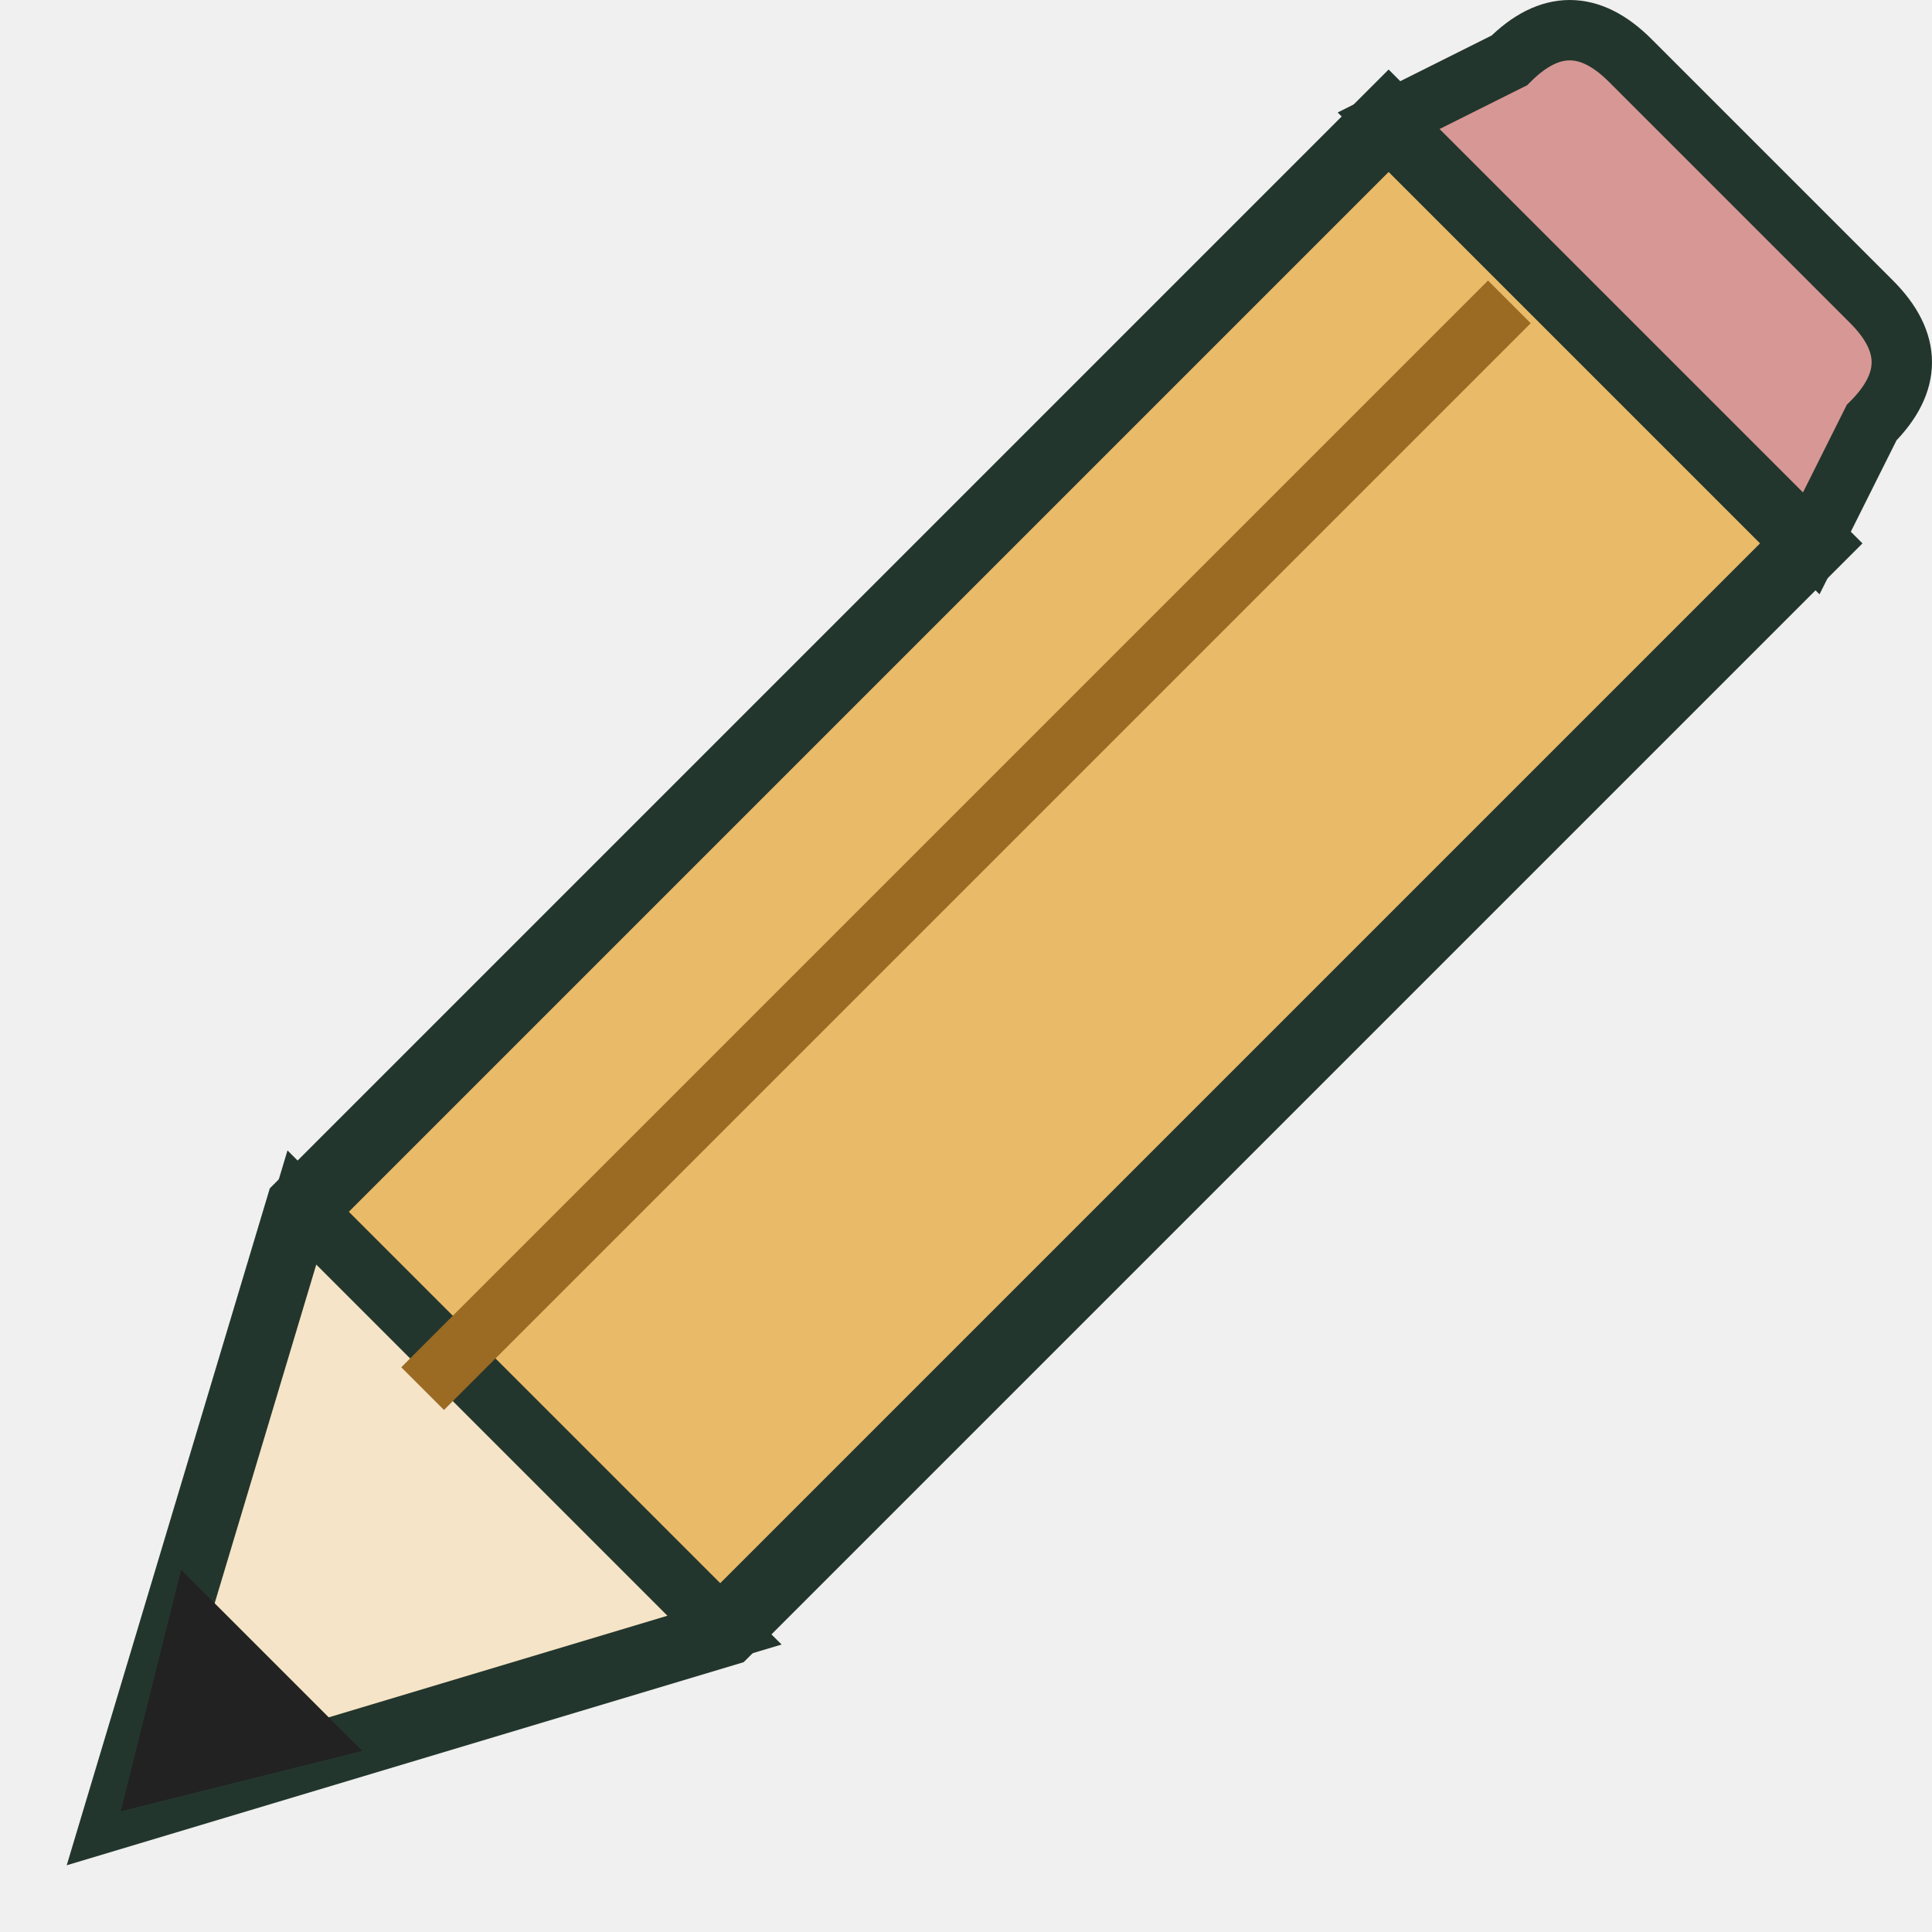
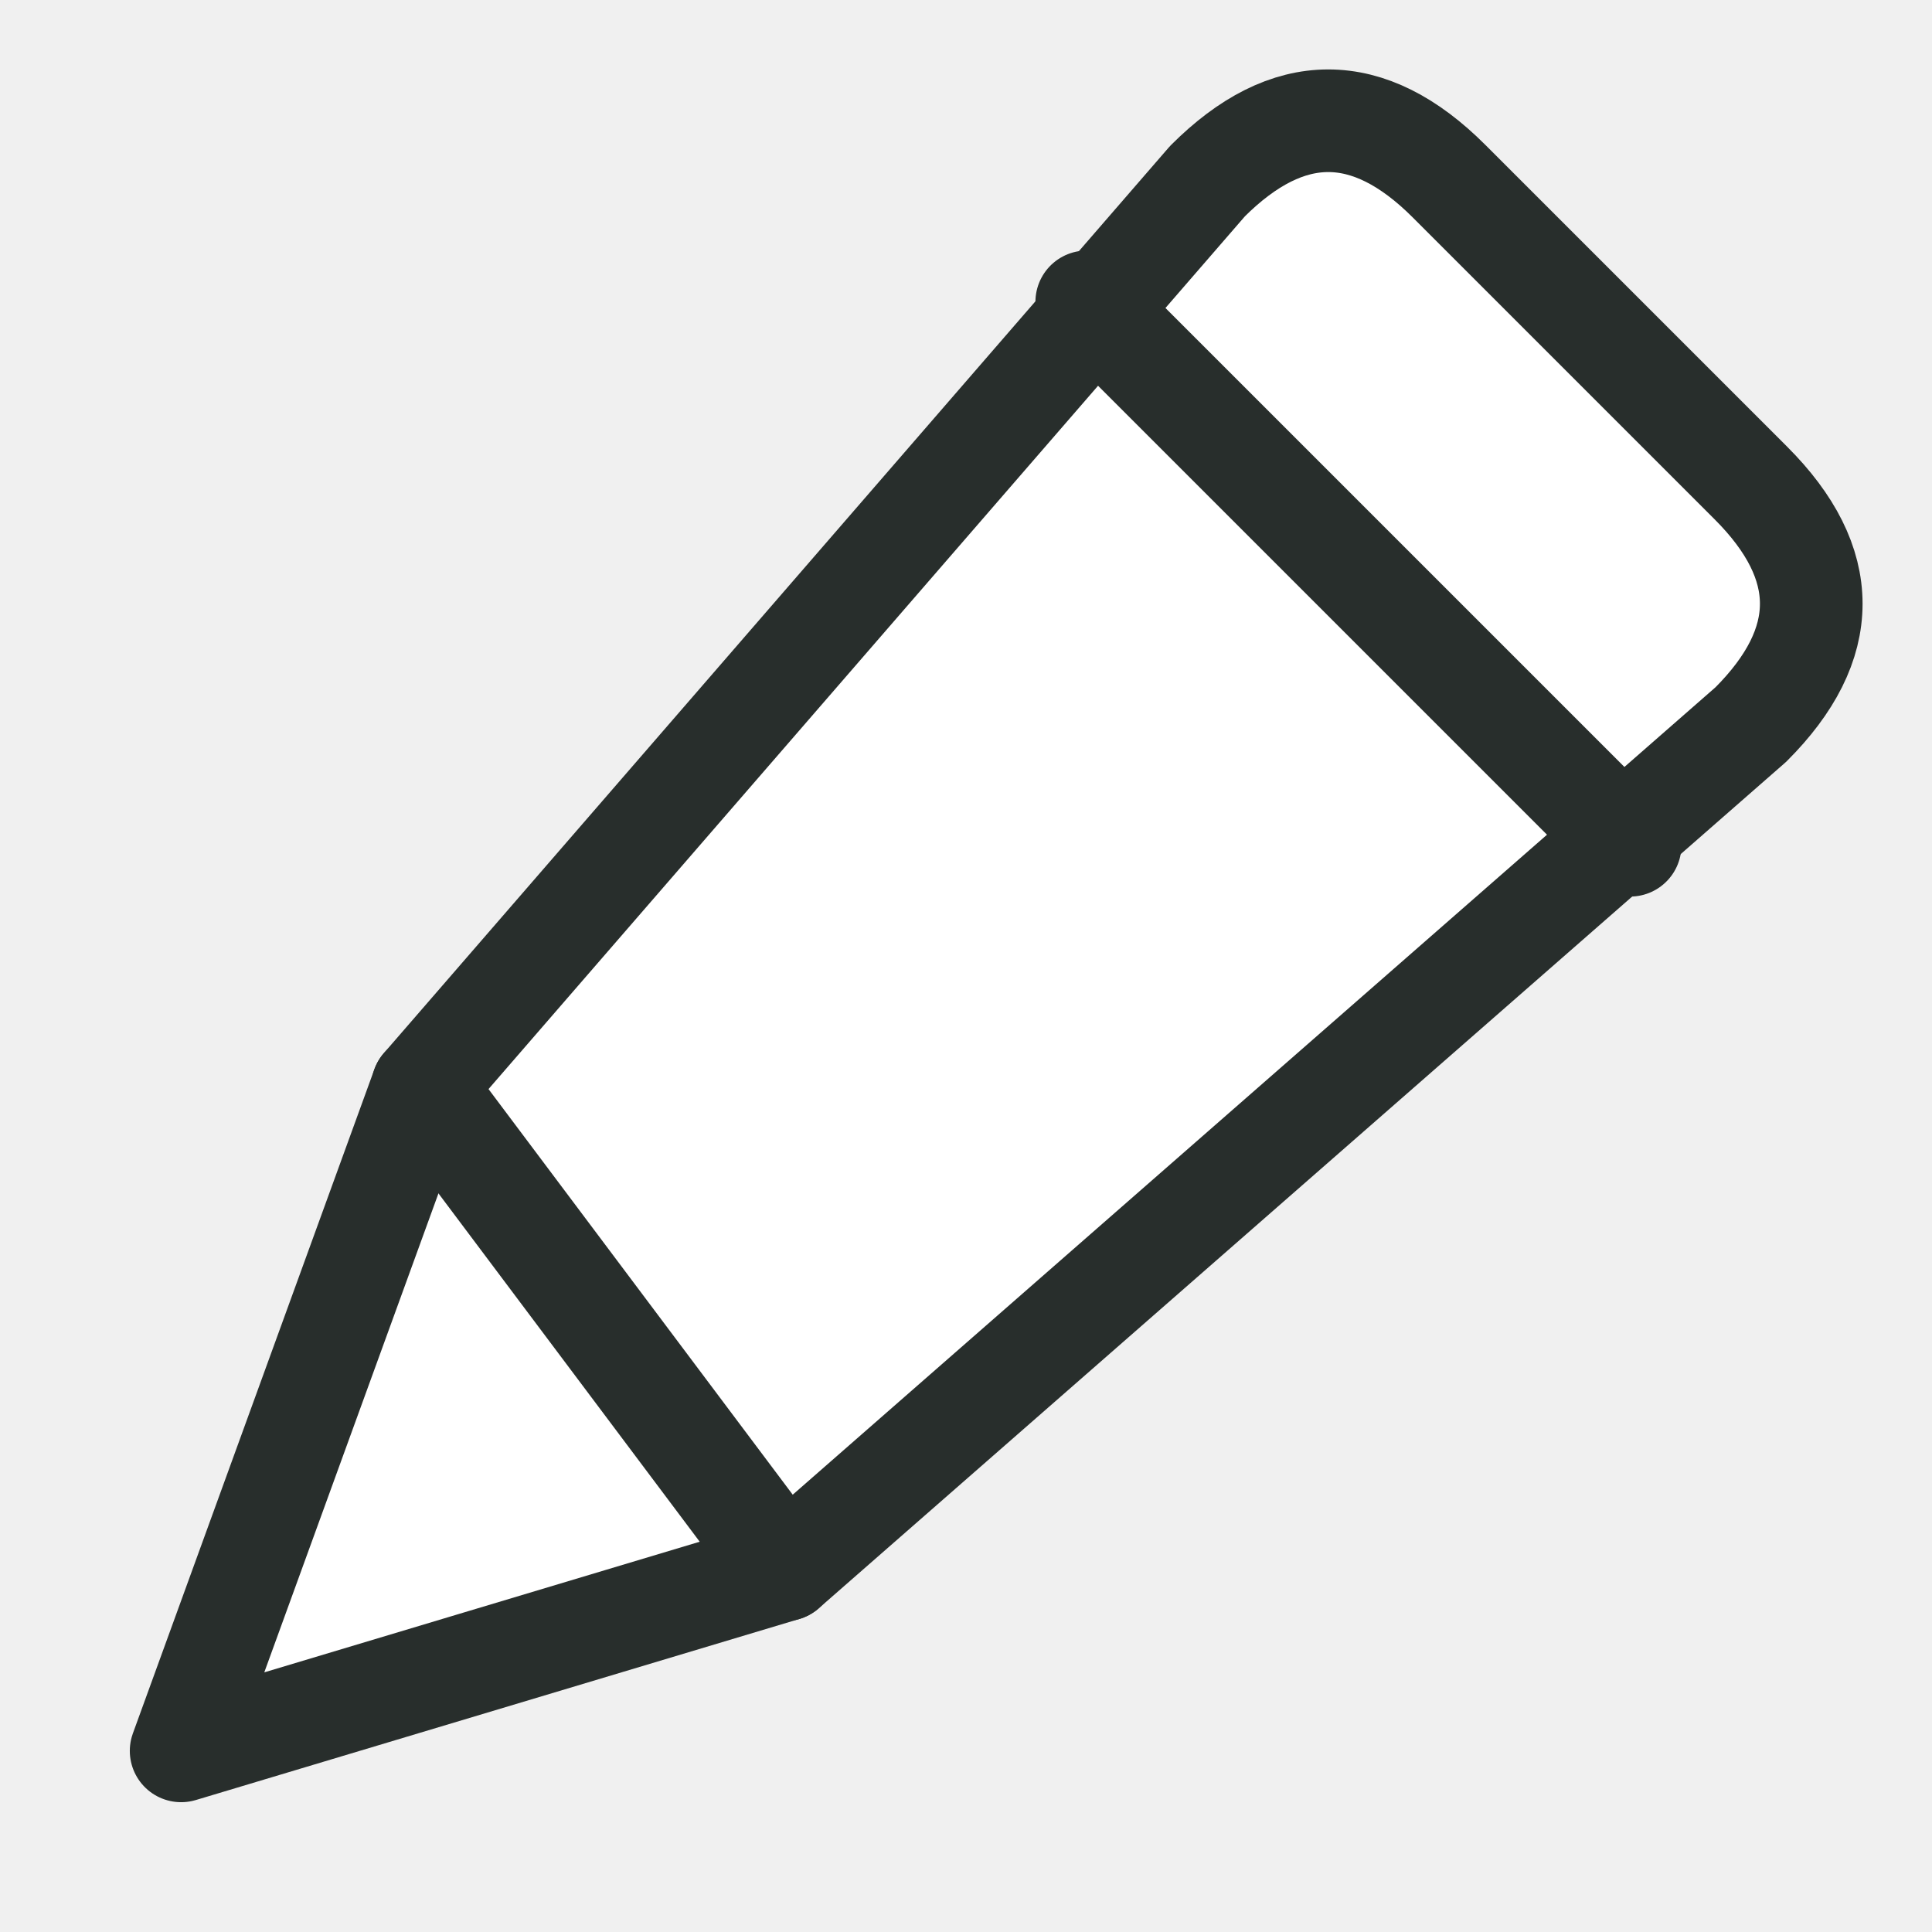
<svg xmlns="http://www.w3.org/2000/svg" width="32" height="32" viewBox="0 0 32 32">
-   <path d="M2 30 5 20 23 2 30 9 12 27Z" fill="#e9bb68" stroke="#23362d" stroke-width="1.2" />
-   <path d="m5 20 7 7-10 3Z" fill="#f5e4c7" stroke="#23362d" />
-   <path d="m2 30 4-1-3-3Z" fill="#222" />
-   <path d="m23 2 2-1q1-1 2 0l4 4q1 1 0 2l-1 2Z" fill="#d79895" stroke="#23362d" />
-   <path d="m7 23 18-18" stroke="#9b6a23" />
+   <g fill="white" stroke="#282e2c" stroke-width="1.7" stroke-linecap="round" stroke-linejoin="round">
+     <path d="m3 29 4-11L20 3q2-2 4 0l5 5q2 2 0 4L13 26Z" />
+     <path d="m7 18 6 8M18 5l9 9" fill="none" />
+   </g>
</svg>
